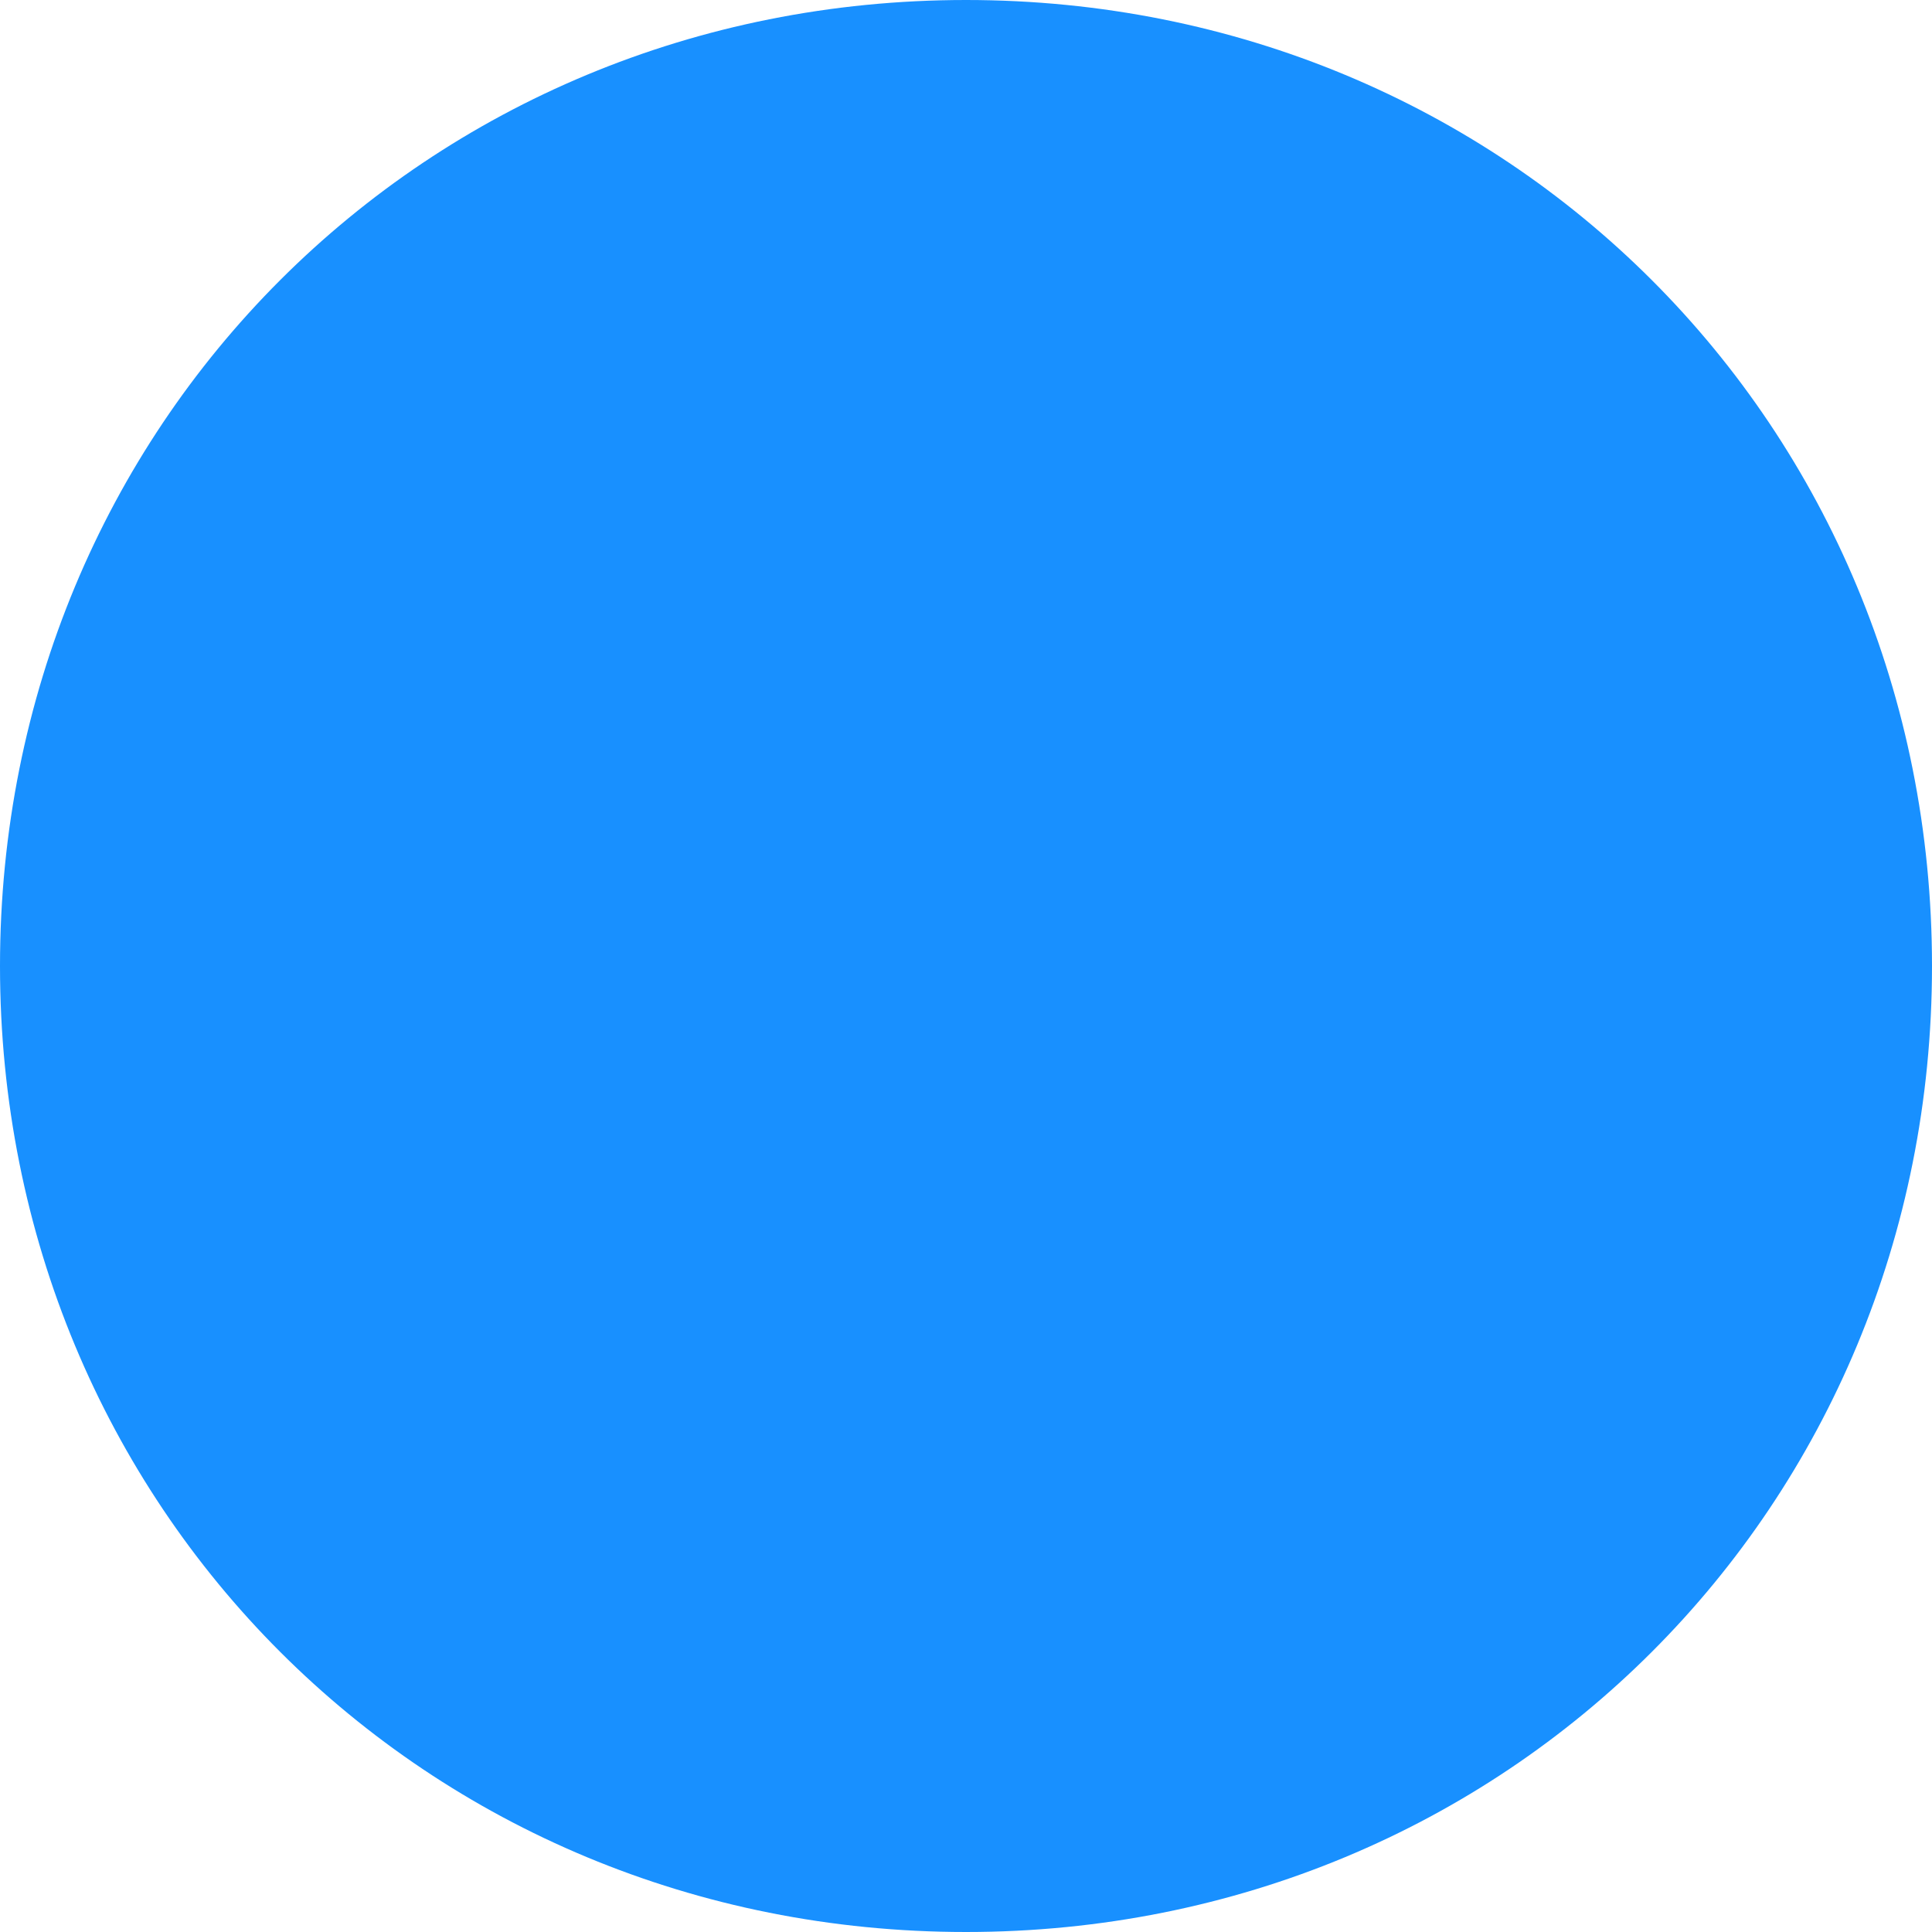
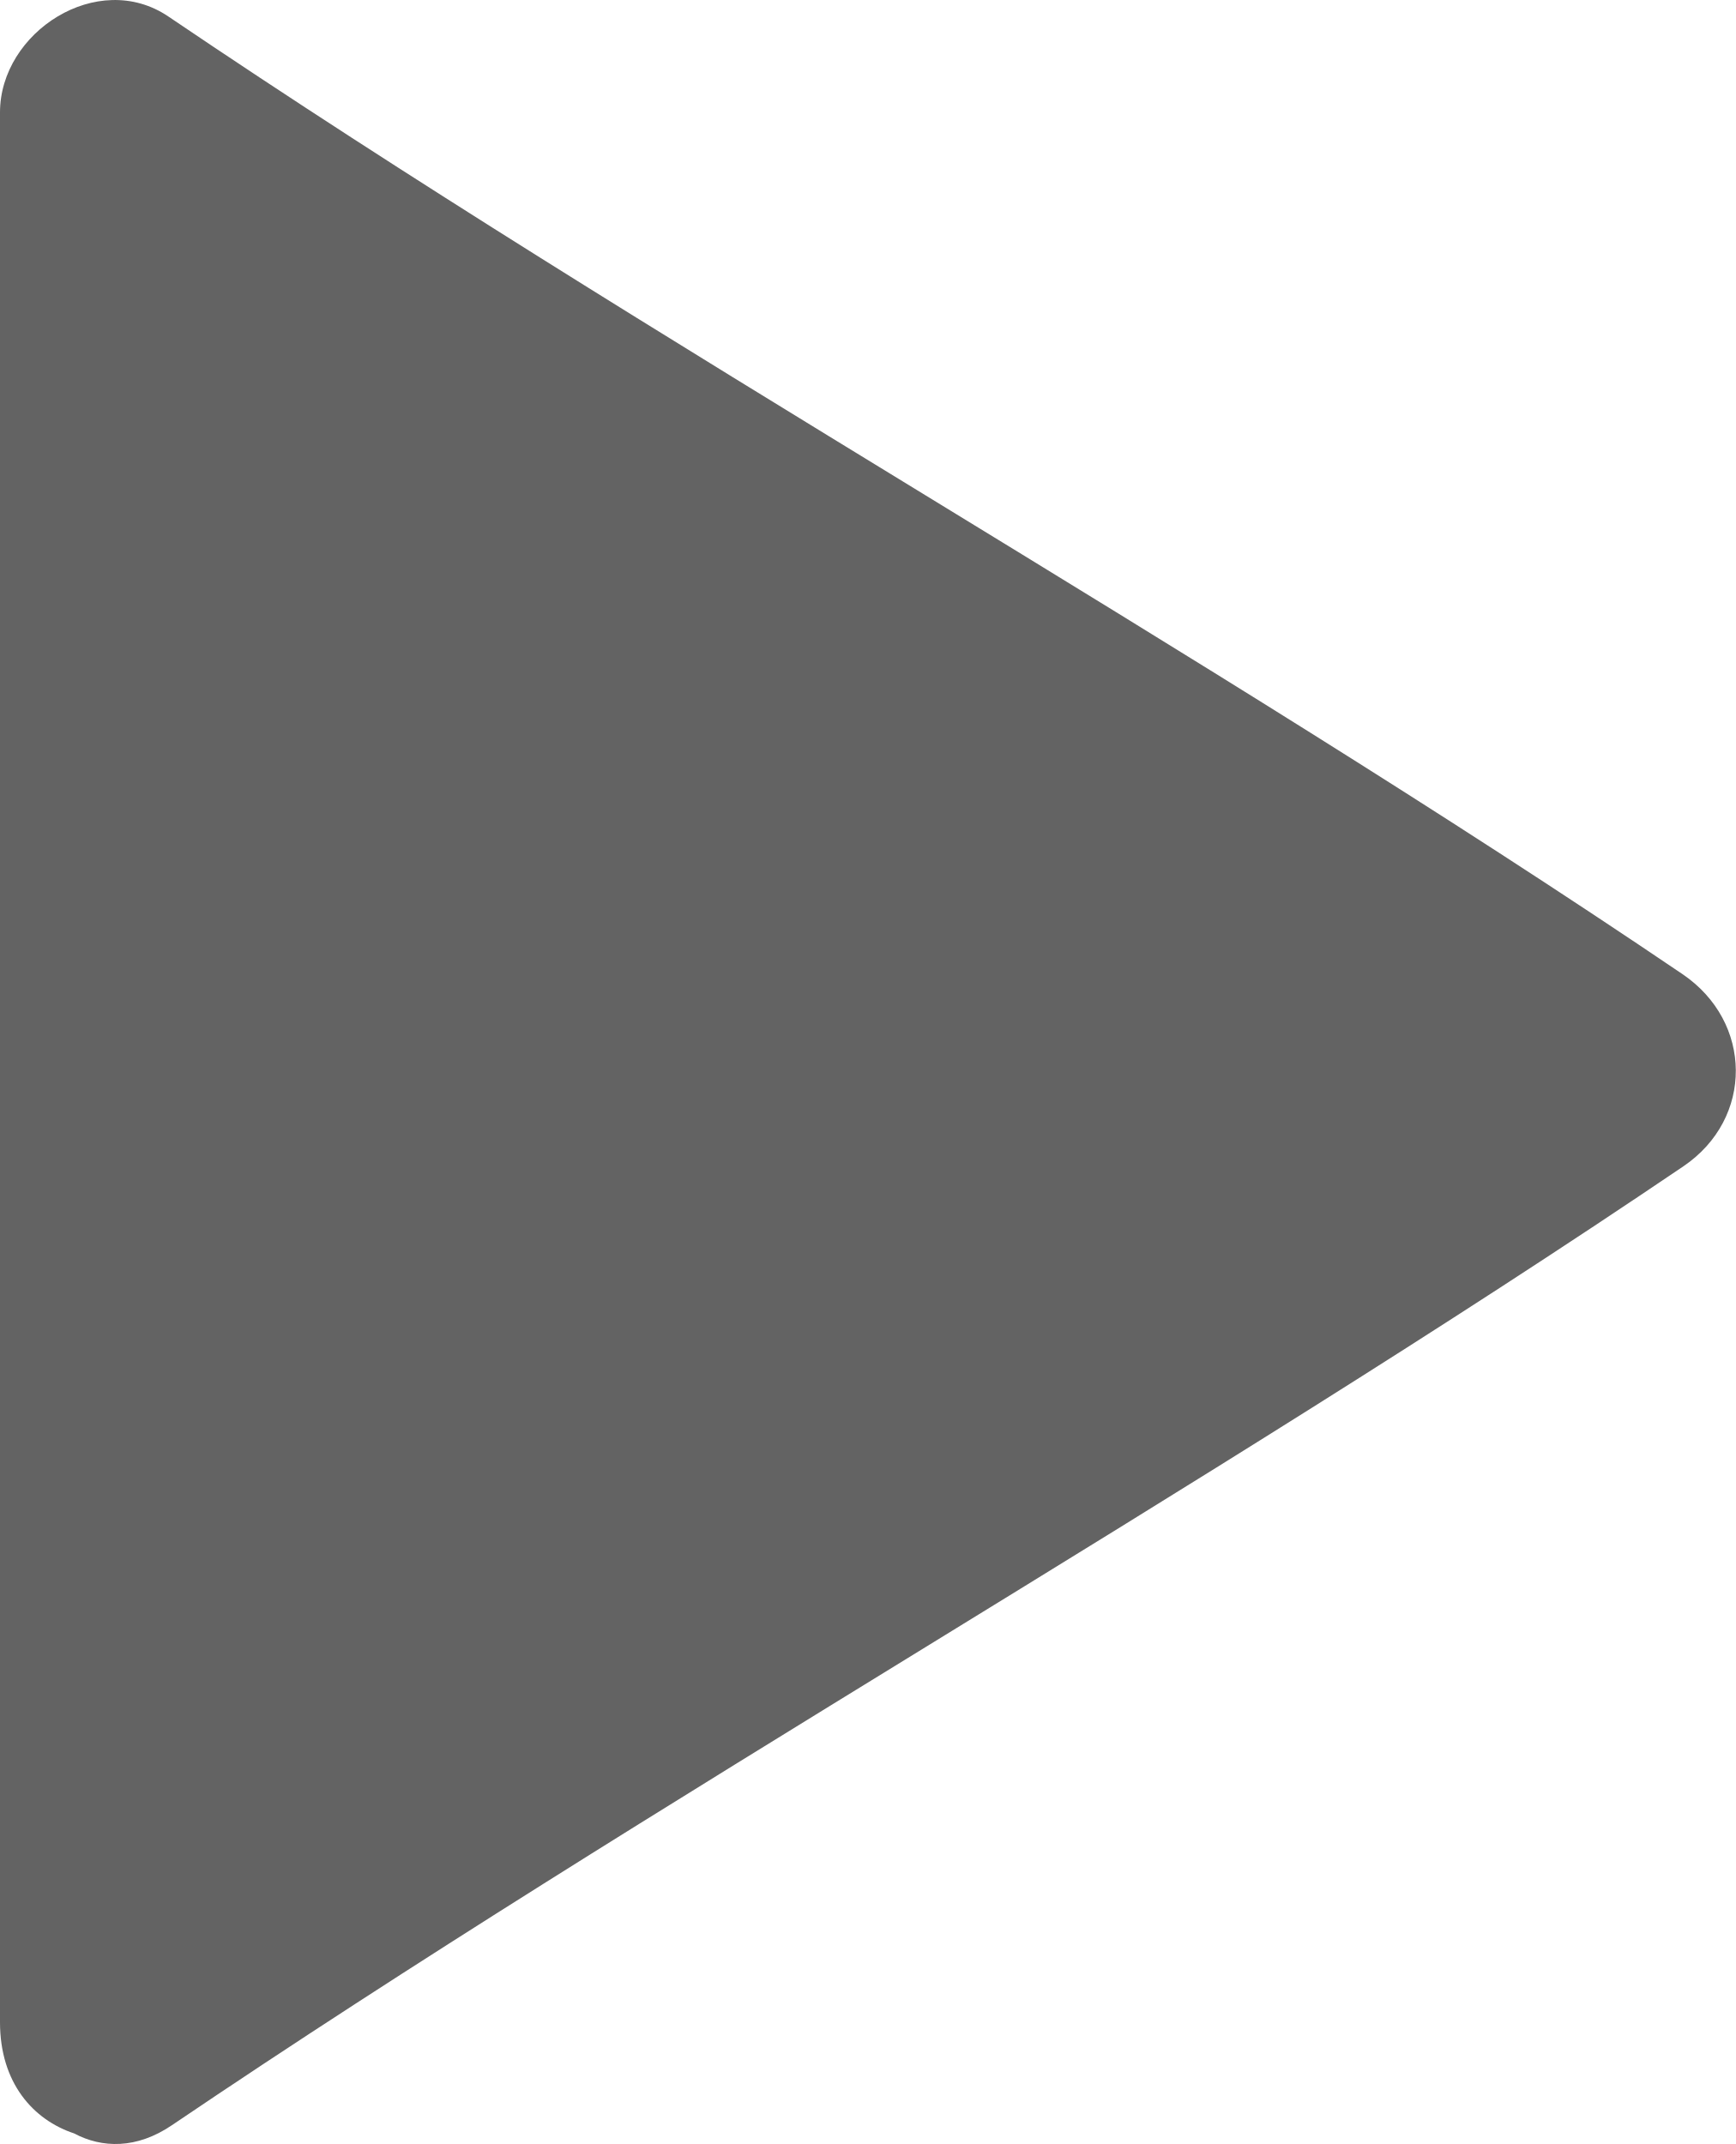
- <svg xmlns="http://www.w3.org/2000/svg" version="1.1" width="24px" height="24px">
-   <g transform="matrix(1 0 0 1 -280 -3460 )">
-     <path d="M 292 3460  C 298.72 3460  304 3465.28  304 3472  C 304 3478.72  298.72 3484  292 3484  C 285.28 3484  280 3478.72  280 3472  C 280 3465.28  285.28 3460  292 3460  Z " fill-rule="nonzero" fill="#1890ff" stroke="none" />
+ <svg xmlns="http://www.w3.org/2000/svg" version="1.1" width="17px" height="21px">
+   <g transform="matrix(1 0 0 1 -1172 -343 )">
+     <path d="M 0 19.807  L 0 1.101  C 0 0.313  0.958 -0.305  1.648 0.161  C 6.37 3.358  11.757 6.344  16.477 9.541  C 17.168 10.009  17.177 10.956  16.486 11.424  C 11.764 14.621  6.408 17.619  1.685 20.815  C 1.338 21.051  0.999 21.042  0.725 20.896  C 0.327 20.764  0 20.403  0 19.807  Z " fill-rule="nonzero" fill="#636363" stroke="none" transform="matrix(1 0 0 1 1172 343 )" />
  </g>
</svg>
